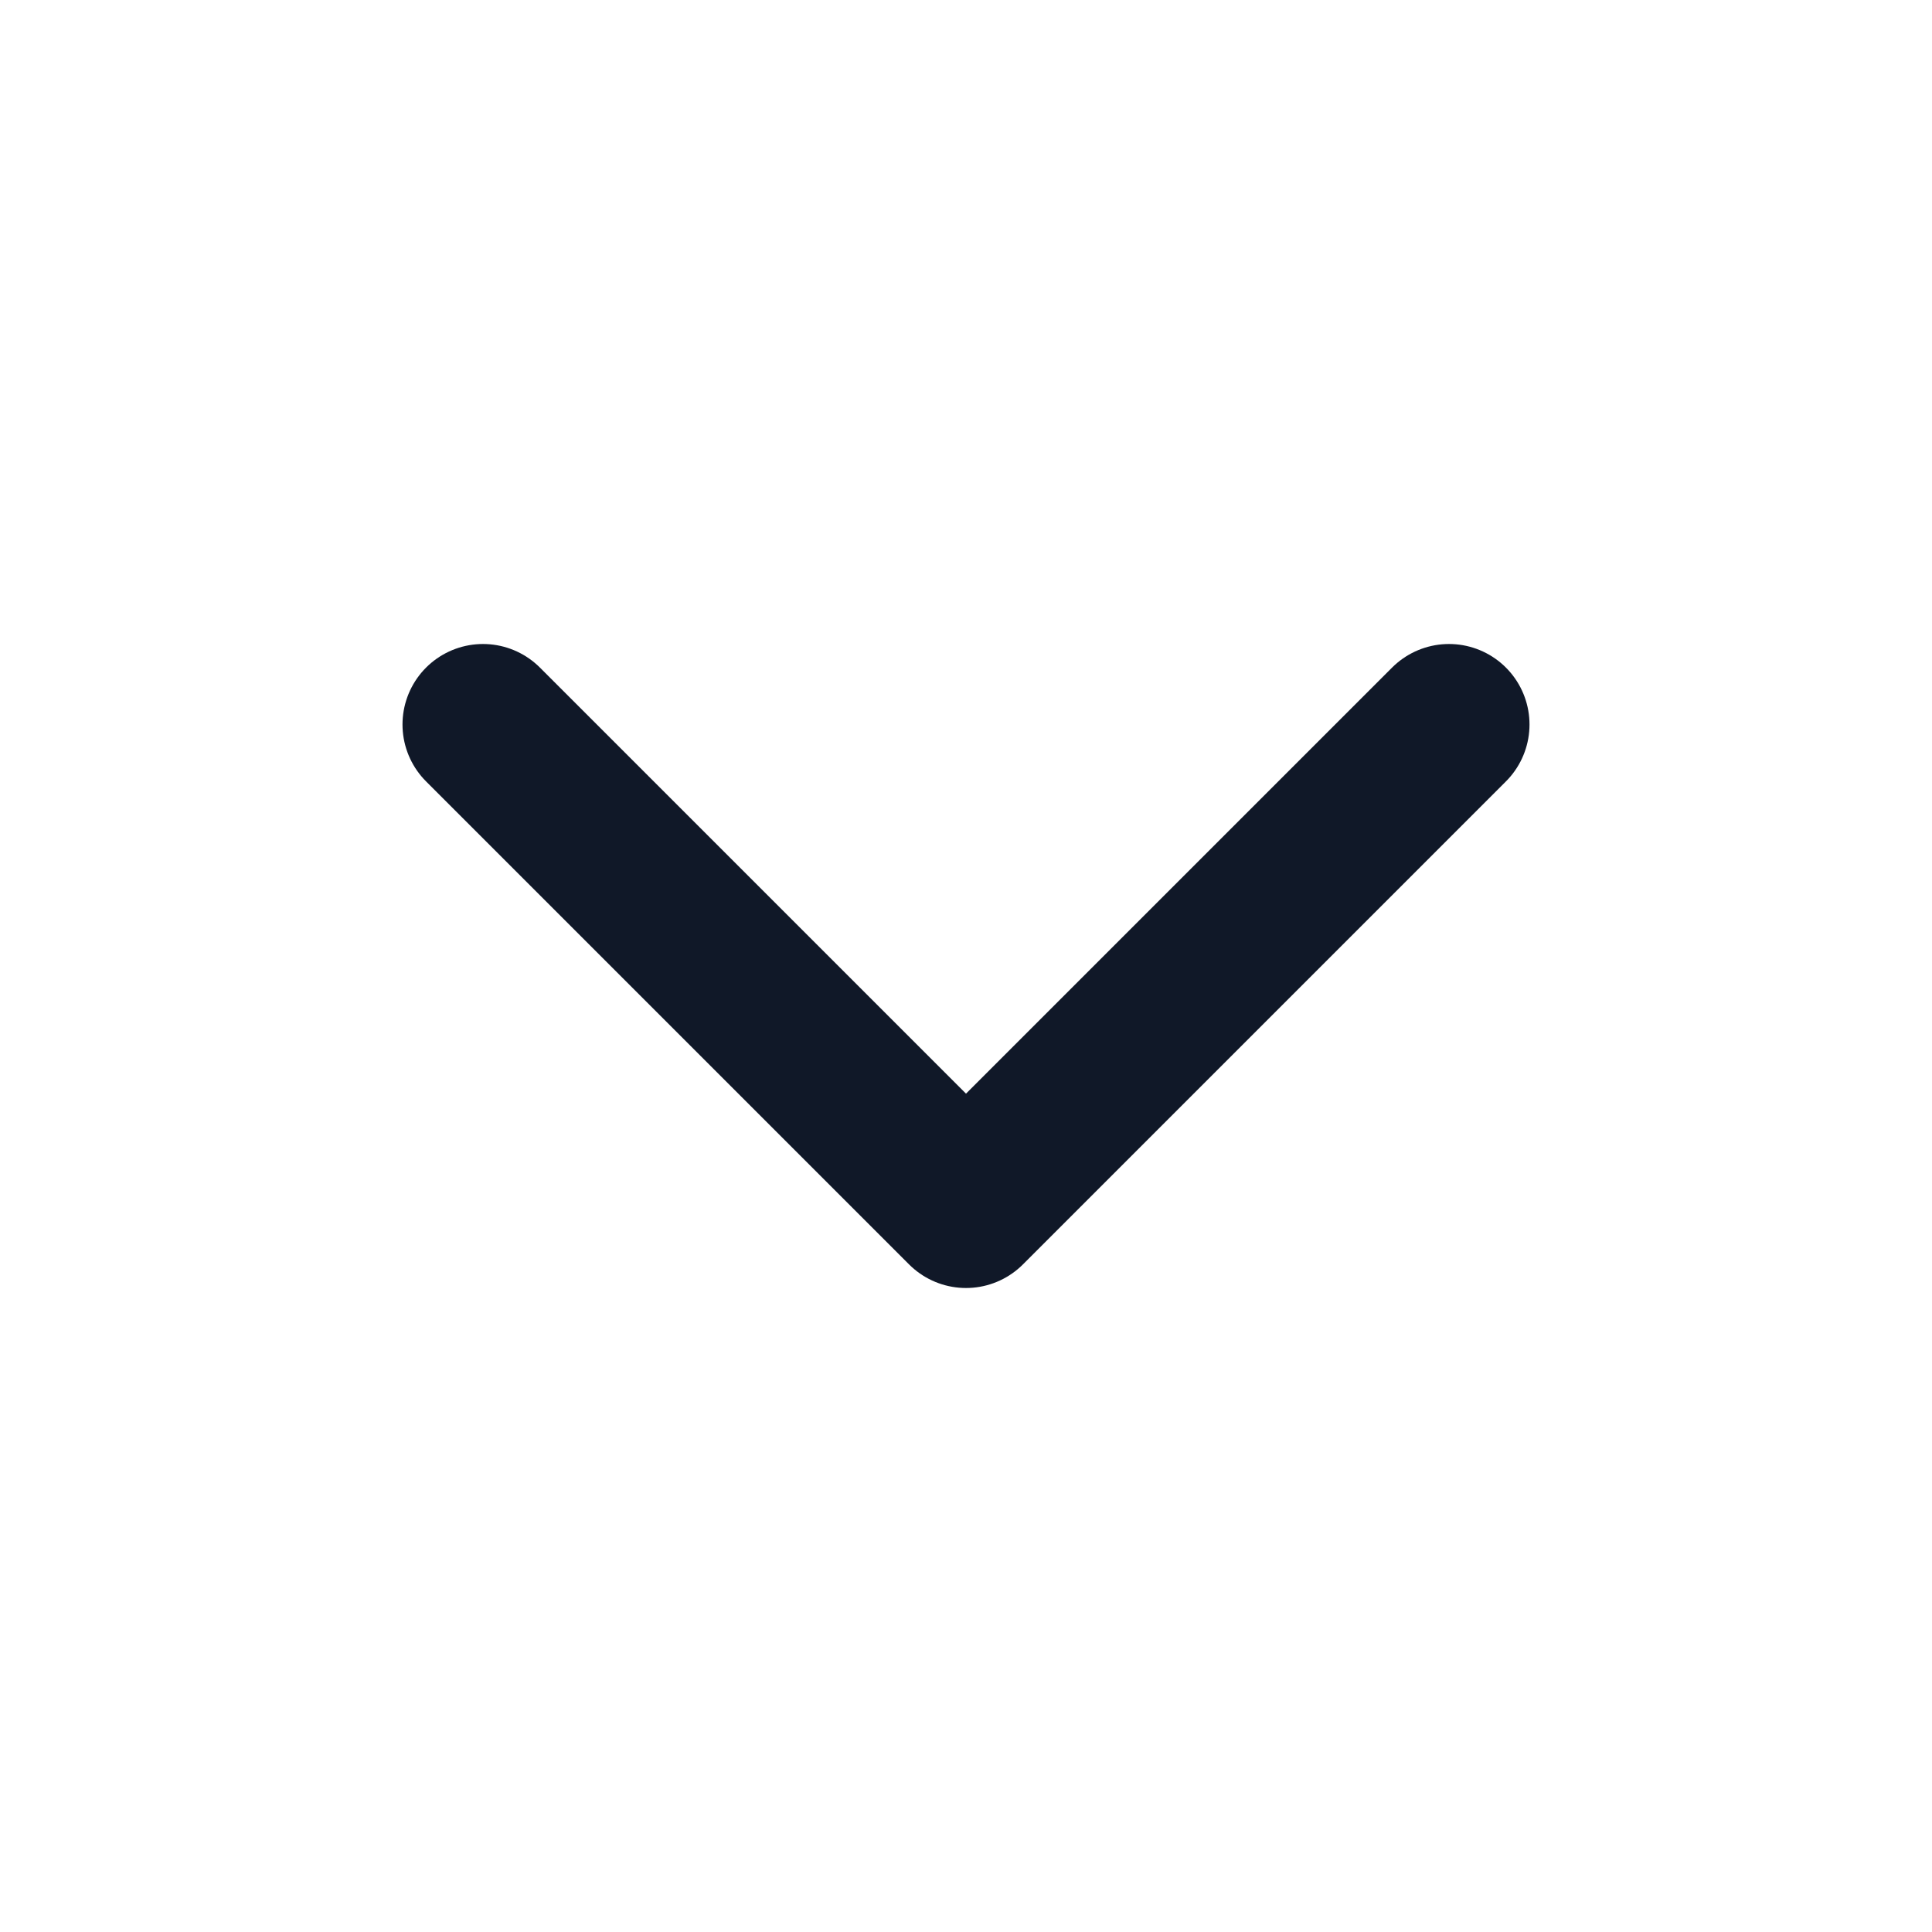
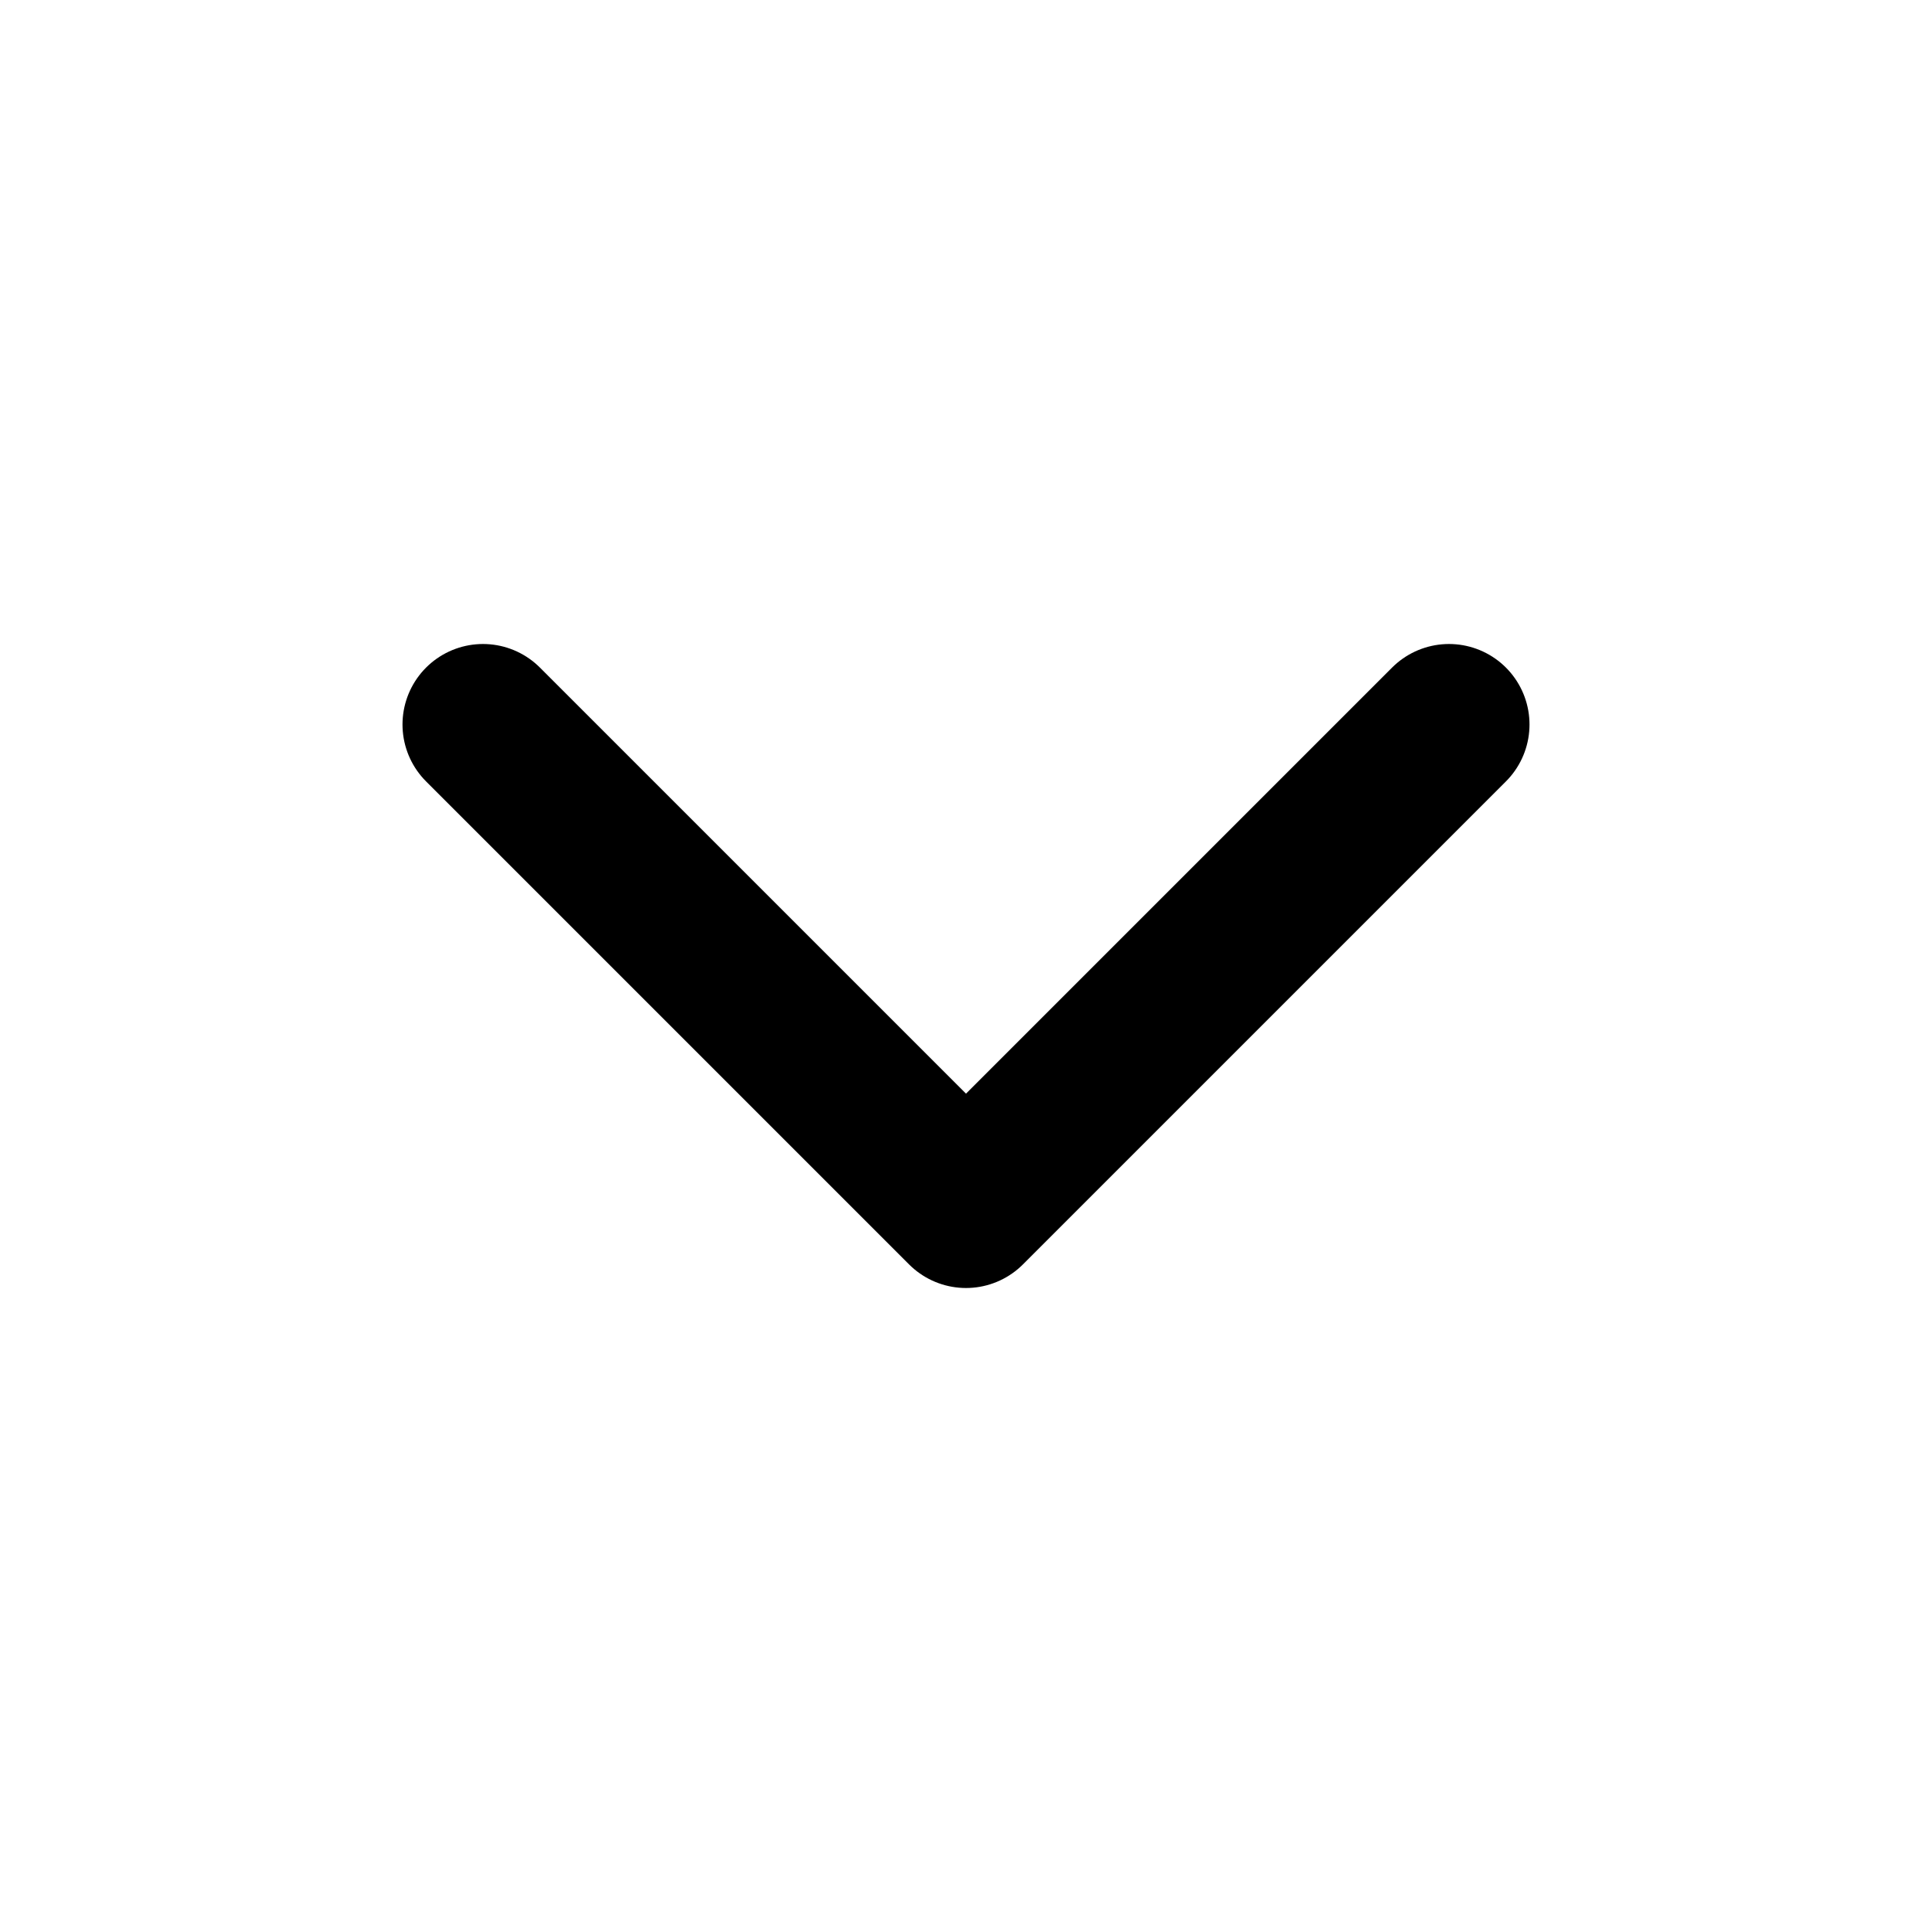
<svg xmlns="http://www.w3.org/2000/svg" width="24" height="24" viewBox="0 0 24 24" fill="none">
-   <path d="M6 9L12 15L18 9" stroke="#101828" stroke-width="2" stroke-linecap="round" stroke-linejoin="round" />
+   <path d="M6 9L12 15L18 9" stroke="currentColor" stroke-width="2" stroke-linecap="round" stroke-linejoin="round" />
</svg>
